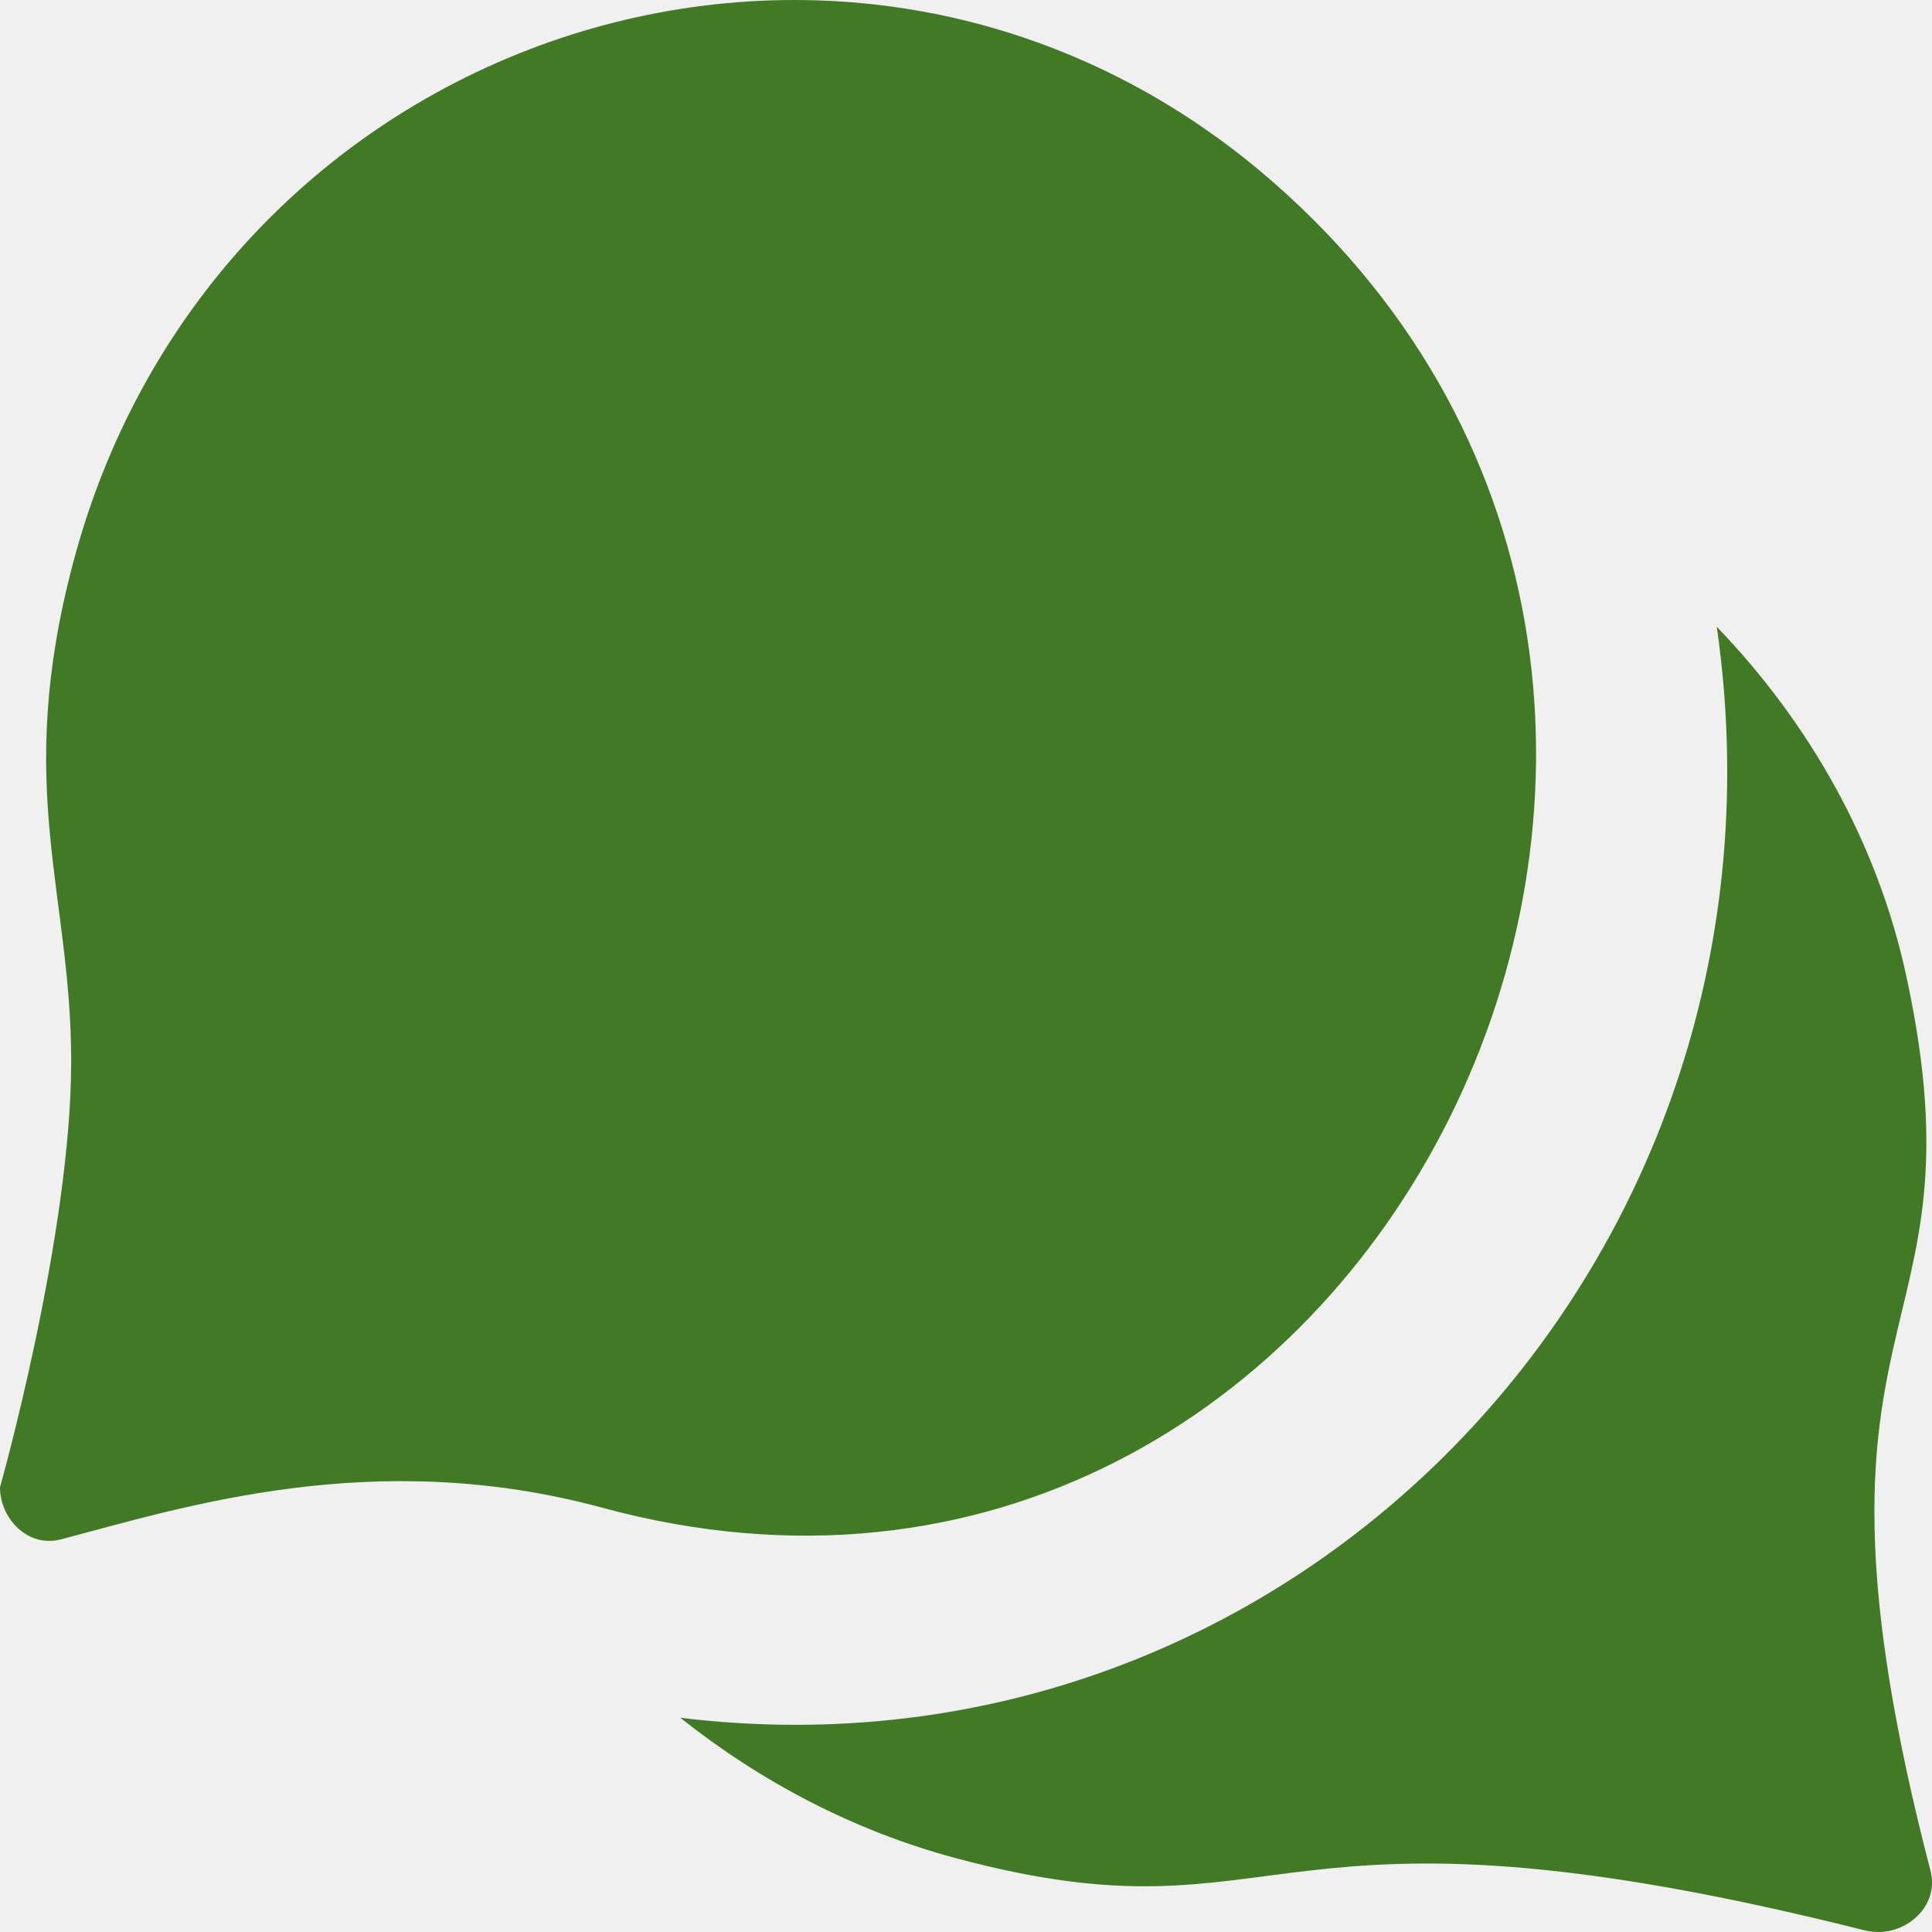
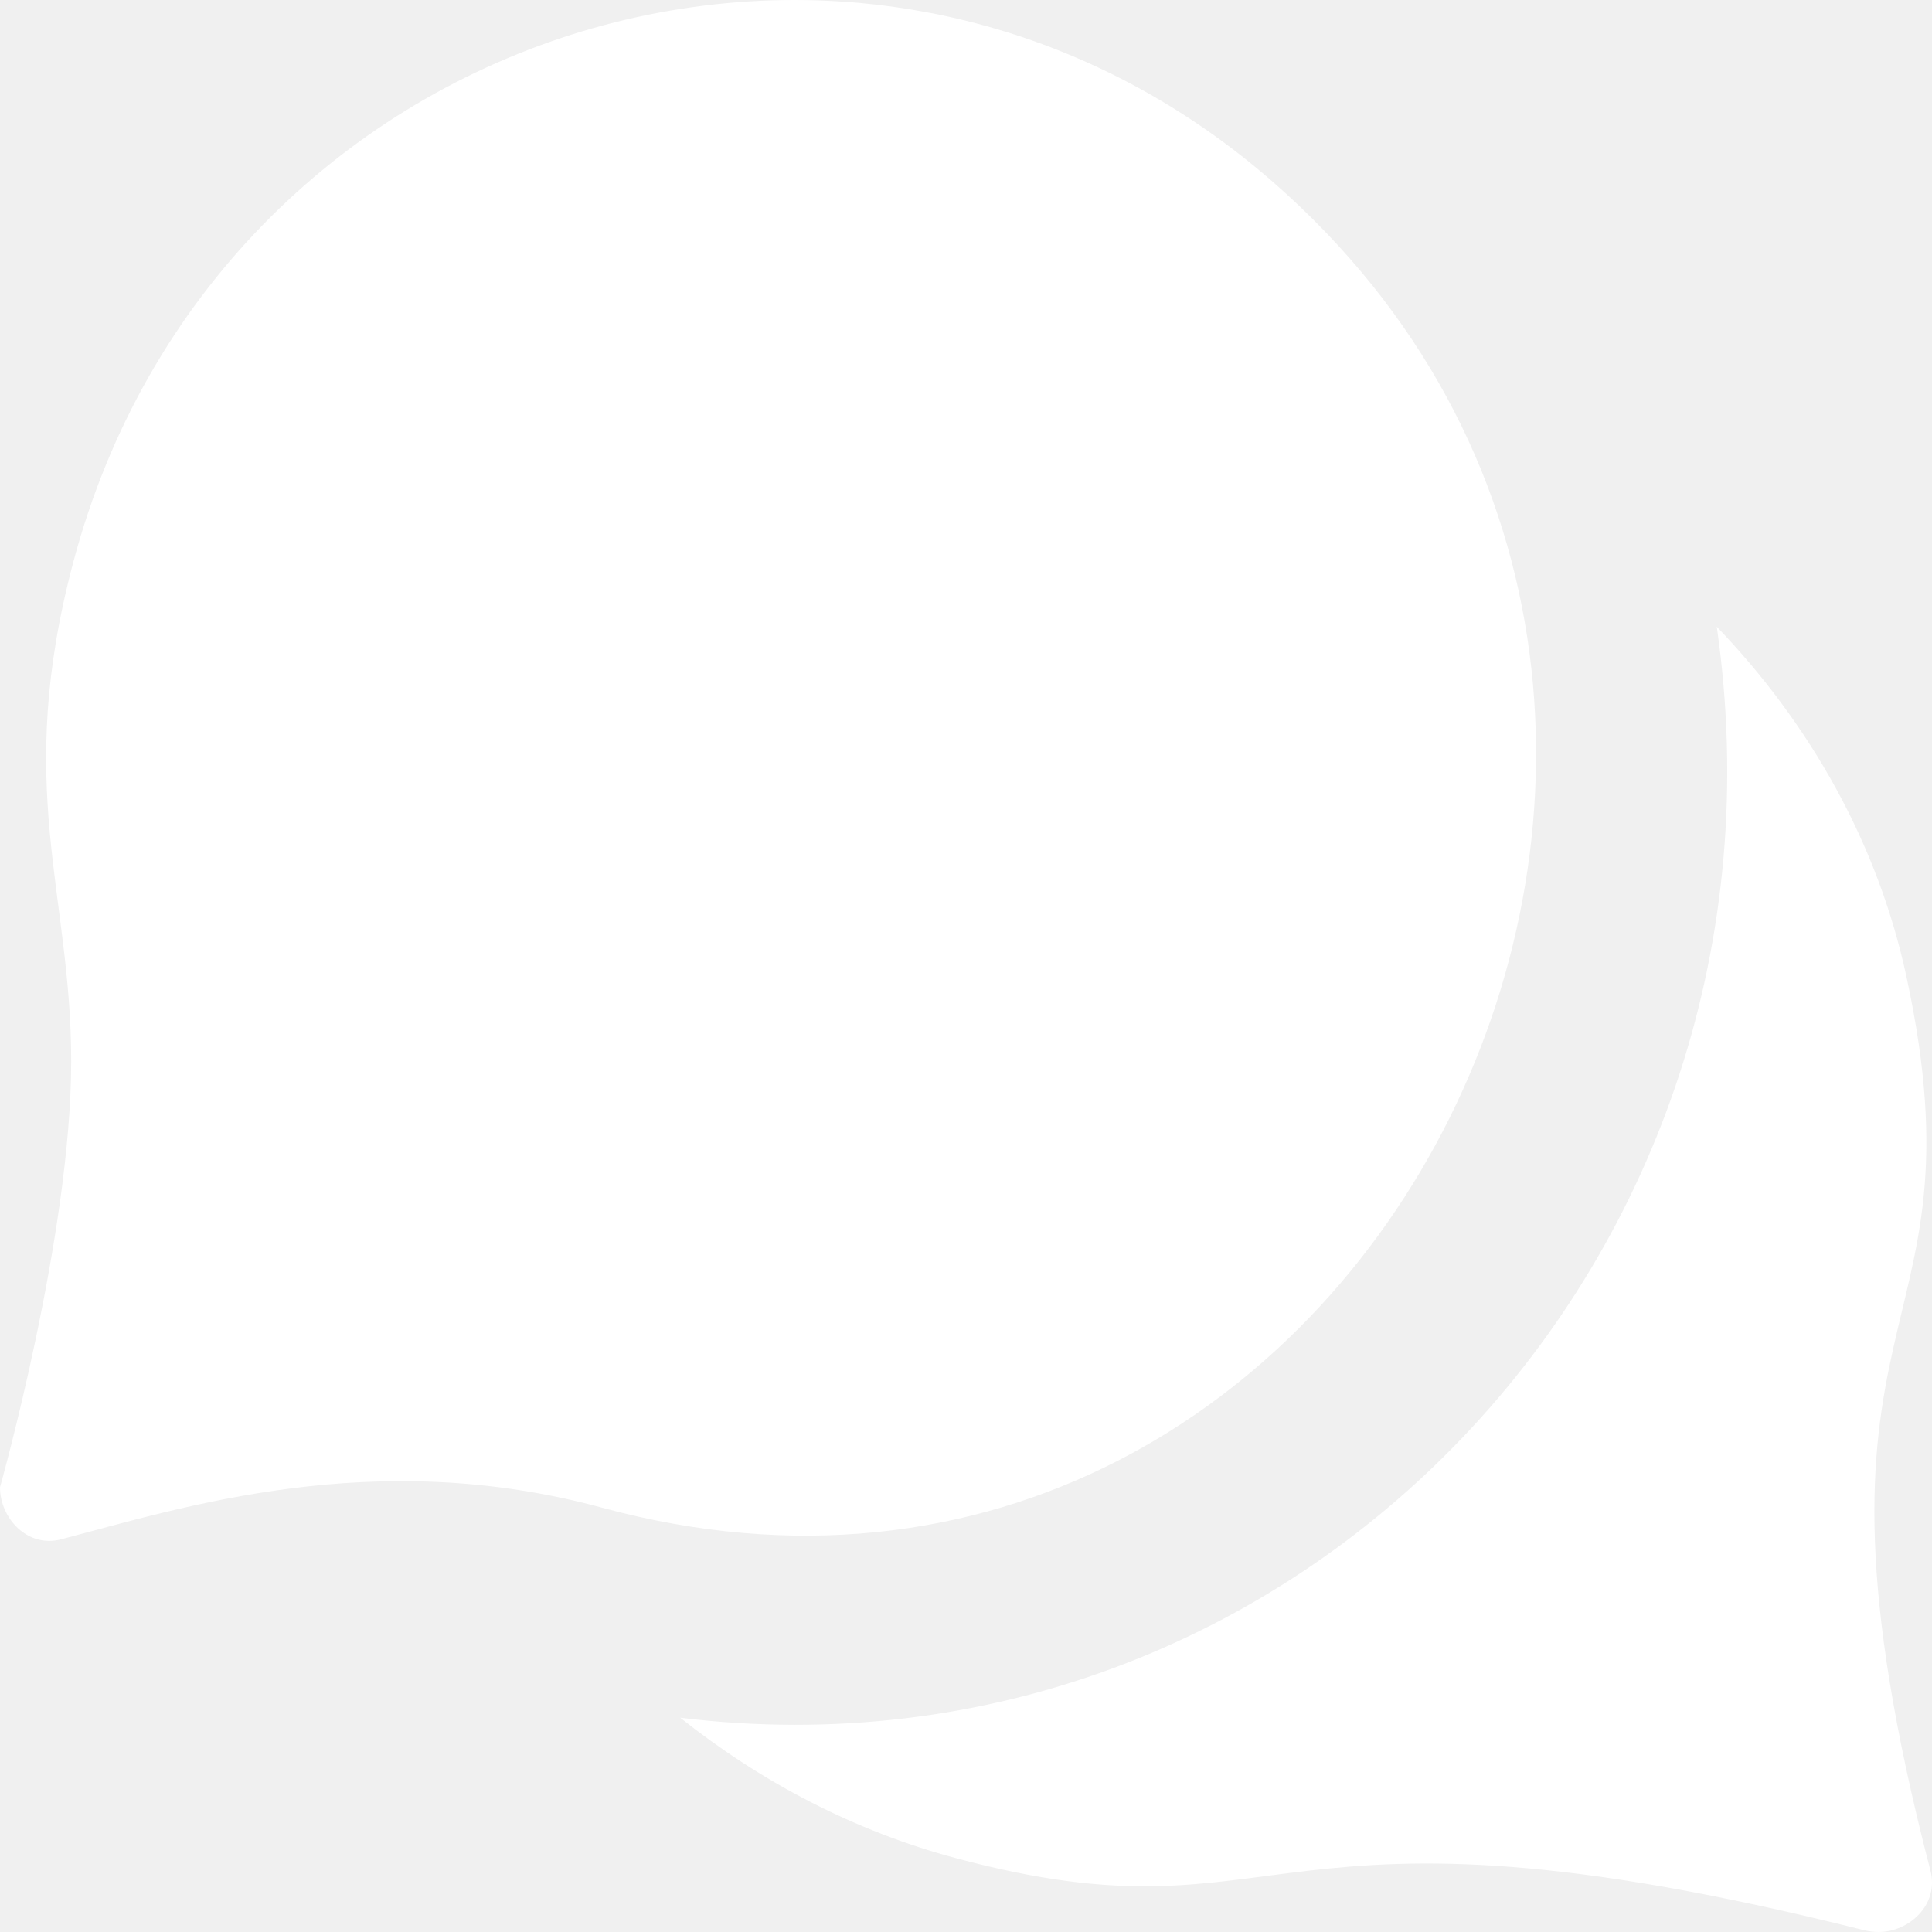
- <svg xmlns="http://www.w3.org/2000/svg" width="800px" height="800px" viewBox="0 0 20 20" version="1.1" fill="#000000">
+ <svg xmlns="http://www.w3.org/2000/svg" width="800px" height="800px" viewBox="0 0 20 20" version="1.1" fill="#00000">
  <g id="SVGRepo_bgCarrier" stroke-width="0" />
  <g id="SVGRepo_tracerCarrier" stroke-linecap="round" stroke-linejoin="round" />
  <g id="SVGRepo_iconCarrier">
    <defs> </defs>
    <g id="Page-1" stroke="none" stroke-width="1" fill="none" fill-rule="evenodd">
-       <g id="Dribbble-Light-Preview" transform="translate(-140, -999)" fill="#427925">
+       <g id="Dribbble-Light-Preview" transform="translate(-140, -999)" fill="#ffffff">
        <g id="icons" transform="translate(56, 160)">
          <path d="M97.178,840.884 C92.888,837.135 86.236,839.256 84.759,844.818 C84.139,847.152 84.737,848.235 84.737,849.987 C84.737,851.788 84,854.396 84,854.396 C84,854.715 84.283,855.026 84.632,854.935 C85.879,854.609 87.863,853.964 90.235,854.608 C98.212,856.771 103.331,846.261 97.178,840.884 M103.447,859 C103.395,859 103.342,858.993 103.287,858.979 C96.981,857.396 97.404,859.174 93.9,858.237 C92.84,857.954 91.875,857.444 91.042,856.782 C97.406,857.561 102.711,852.017 101.772,845.488 C102.733,846.488 103.438,847.726 103.736,849.113 C104.585,853.049 102.43,852.383 103.984,858.365 C104.075,858.715 103.765,859 103.447,859" id="messages_chat-[#427925]"> </path>
        </g>
      </g>
    </g>
  </g>
</svg>
